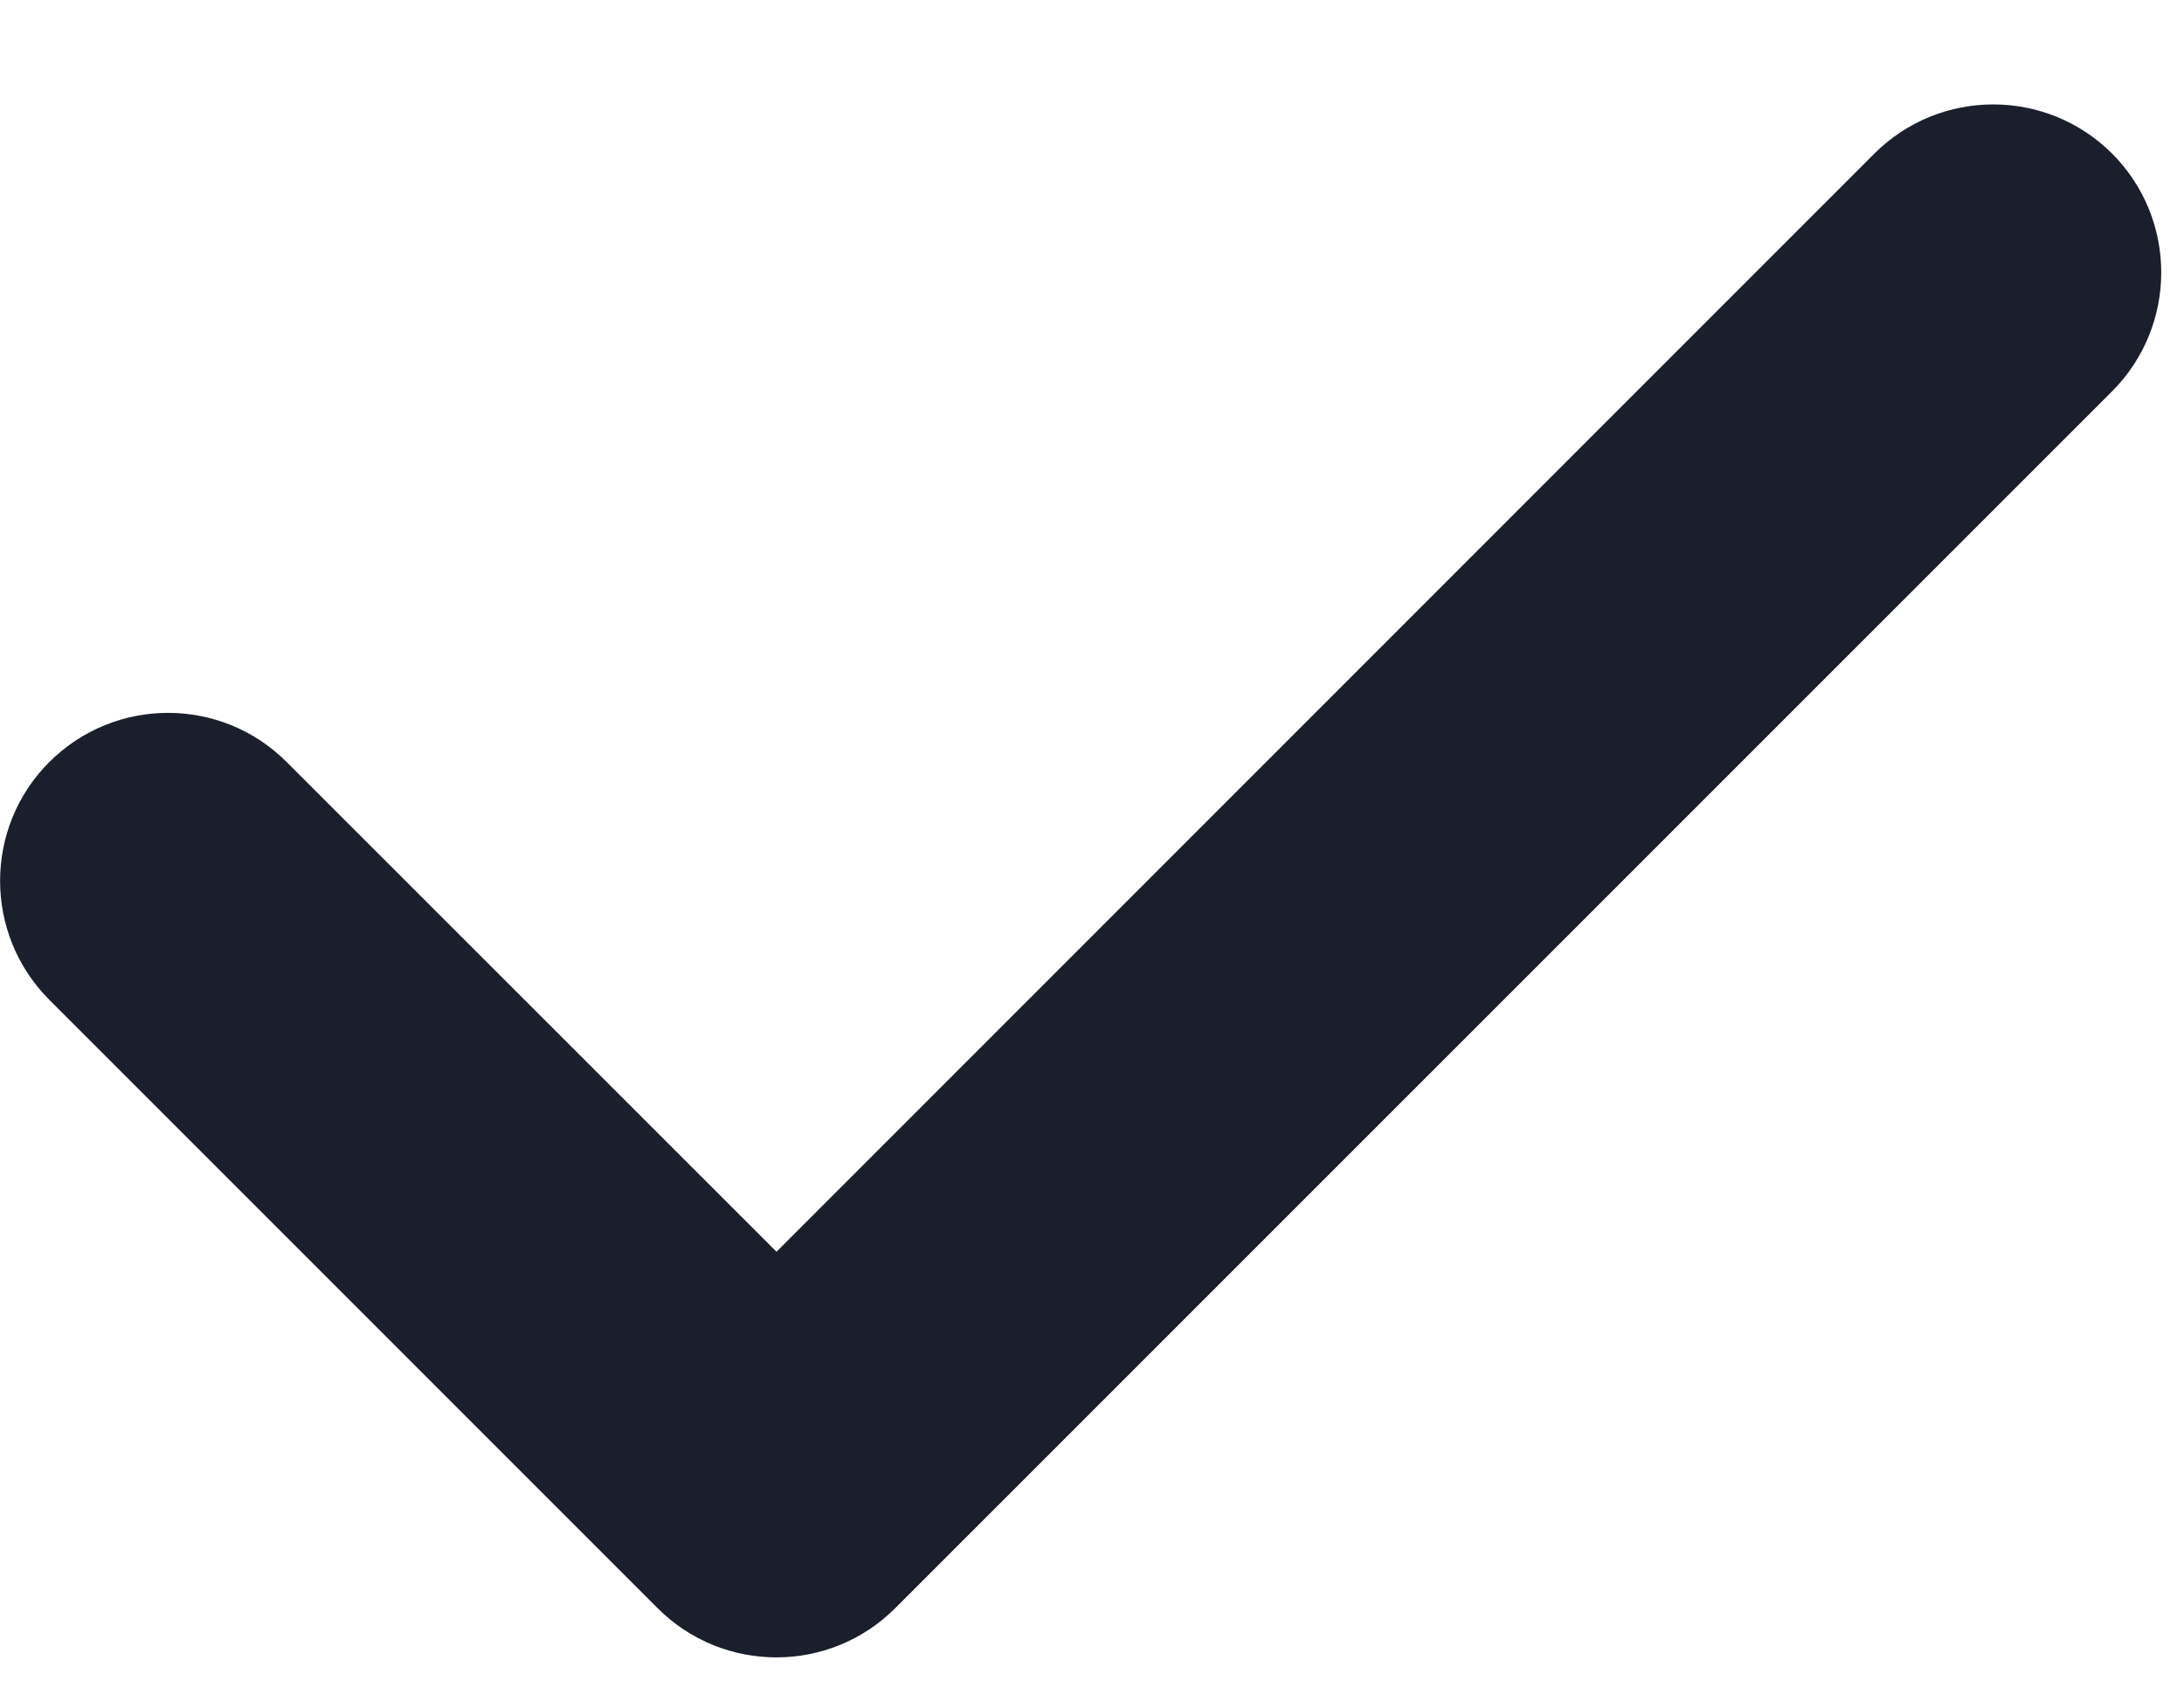
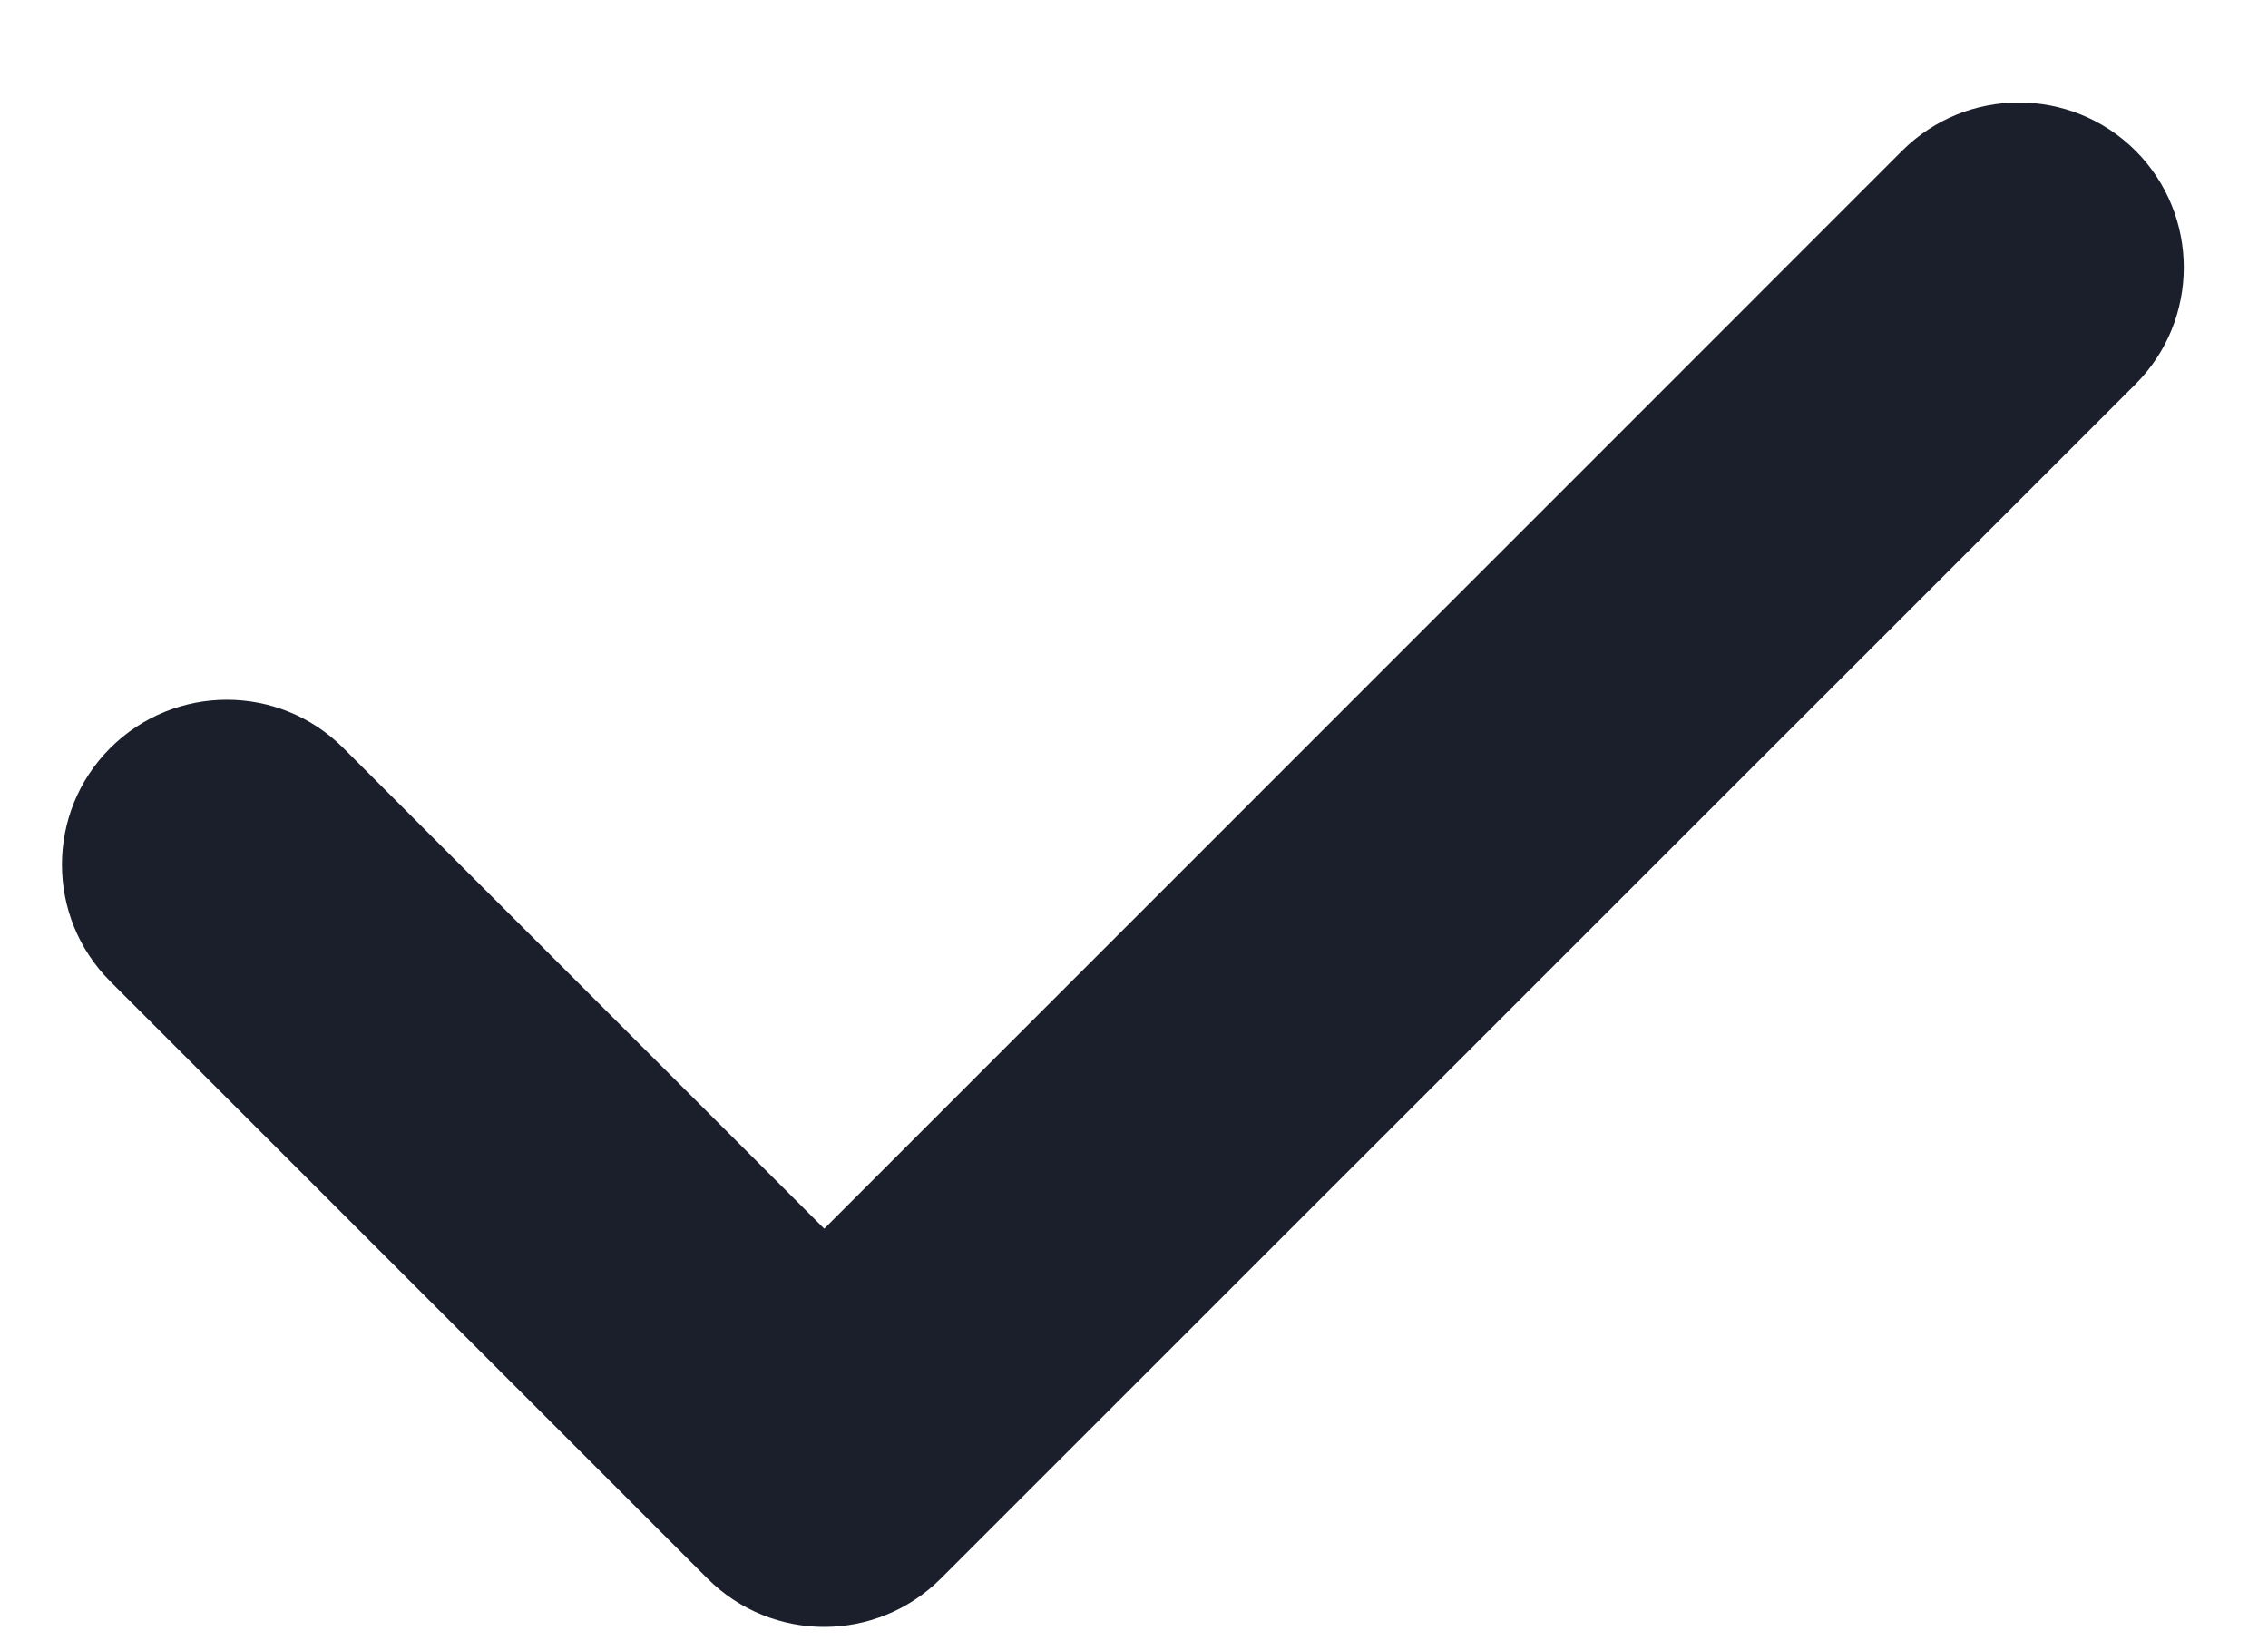
- <svg xmlns="http://www.w3.org/2000/svg" width="13" height="10" viewBox="0 0 13 10" fill="none">
+ <svg xmlns="http://www.w3.org/2000/svg" width="11" height="8" viewBox="0 0 13 10" fill="none">
  <path fill-rule="evenodd" clip-rule="evenodd" d="M0.293 4.536C0.684 4.145 1.317 4.145 1.707 4.536L4.622 7.45L11.157 0.914C11.548 0.524 12.181 0.524 12.572 0.914C12.962 1.305 12.962 1.938 12.572 2.329L5.329 9.571C4.938 9.962 4.305 9.962 3.914 9.571L0.293 5.95C-0.097 5.559 -0.097 4.926 0.293 4.536Z" fill="#1B1F2B" />
</svg>
